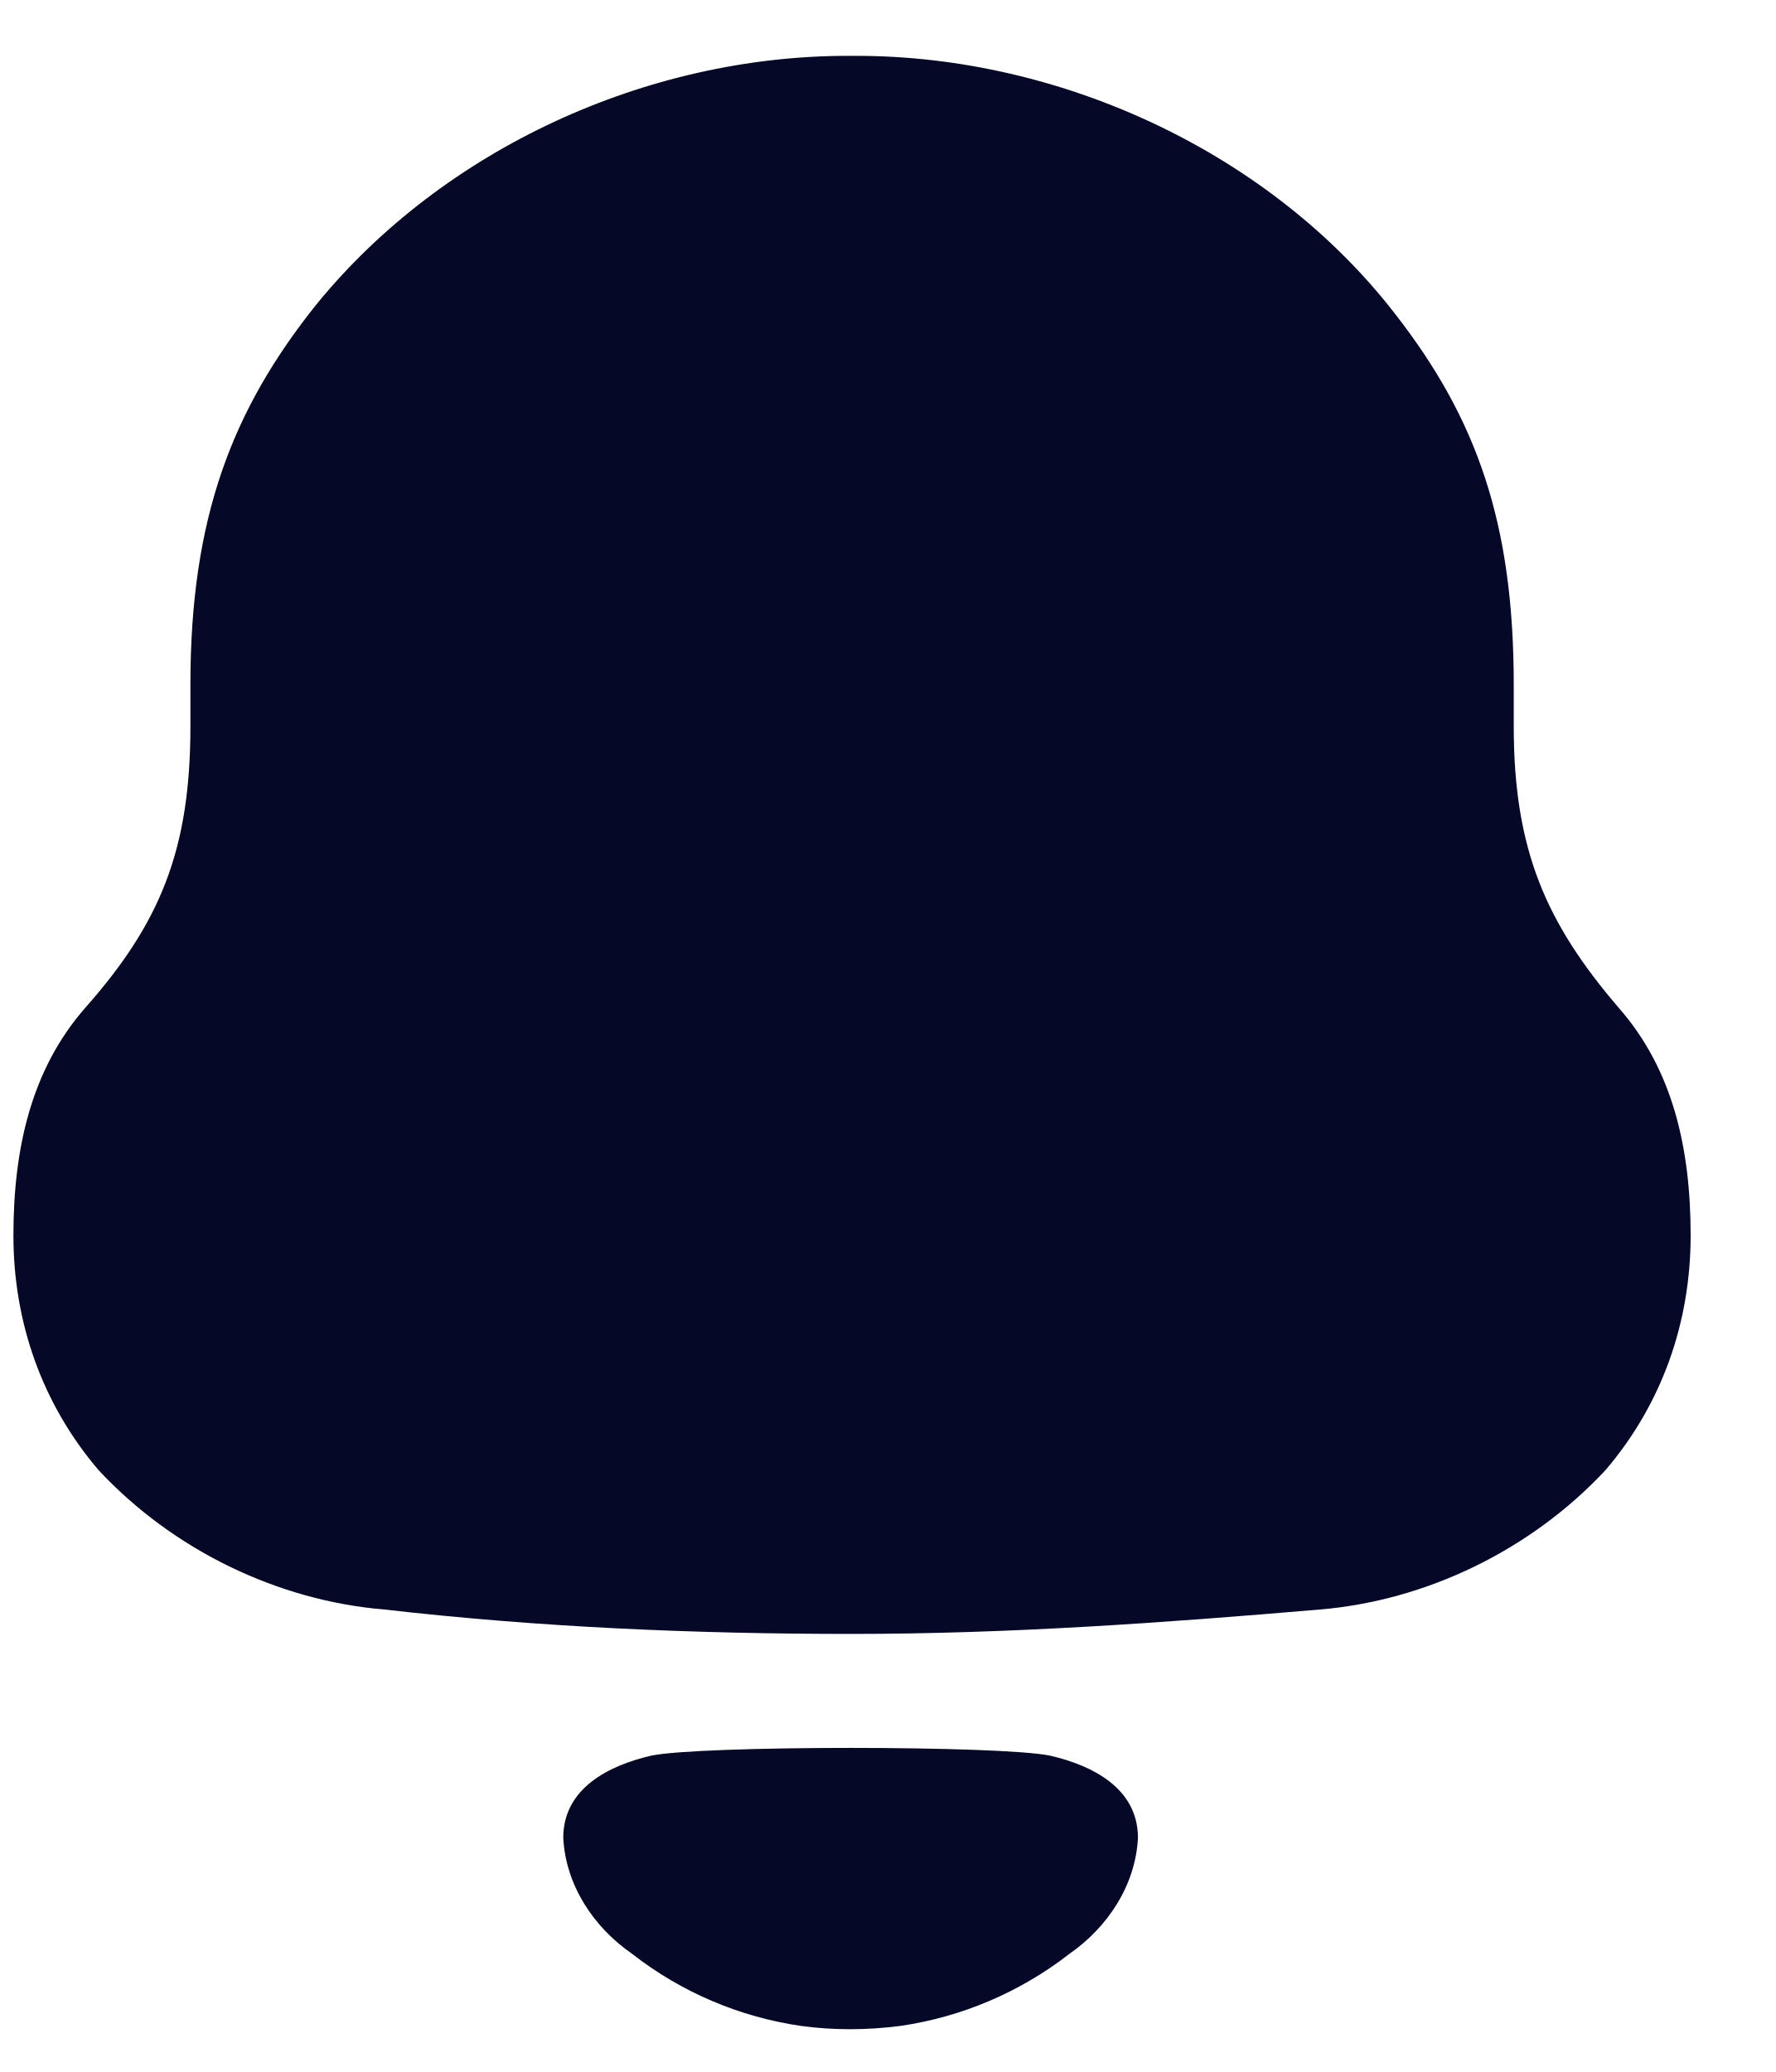
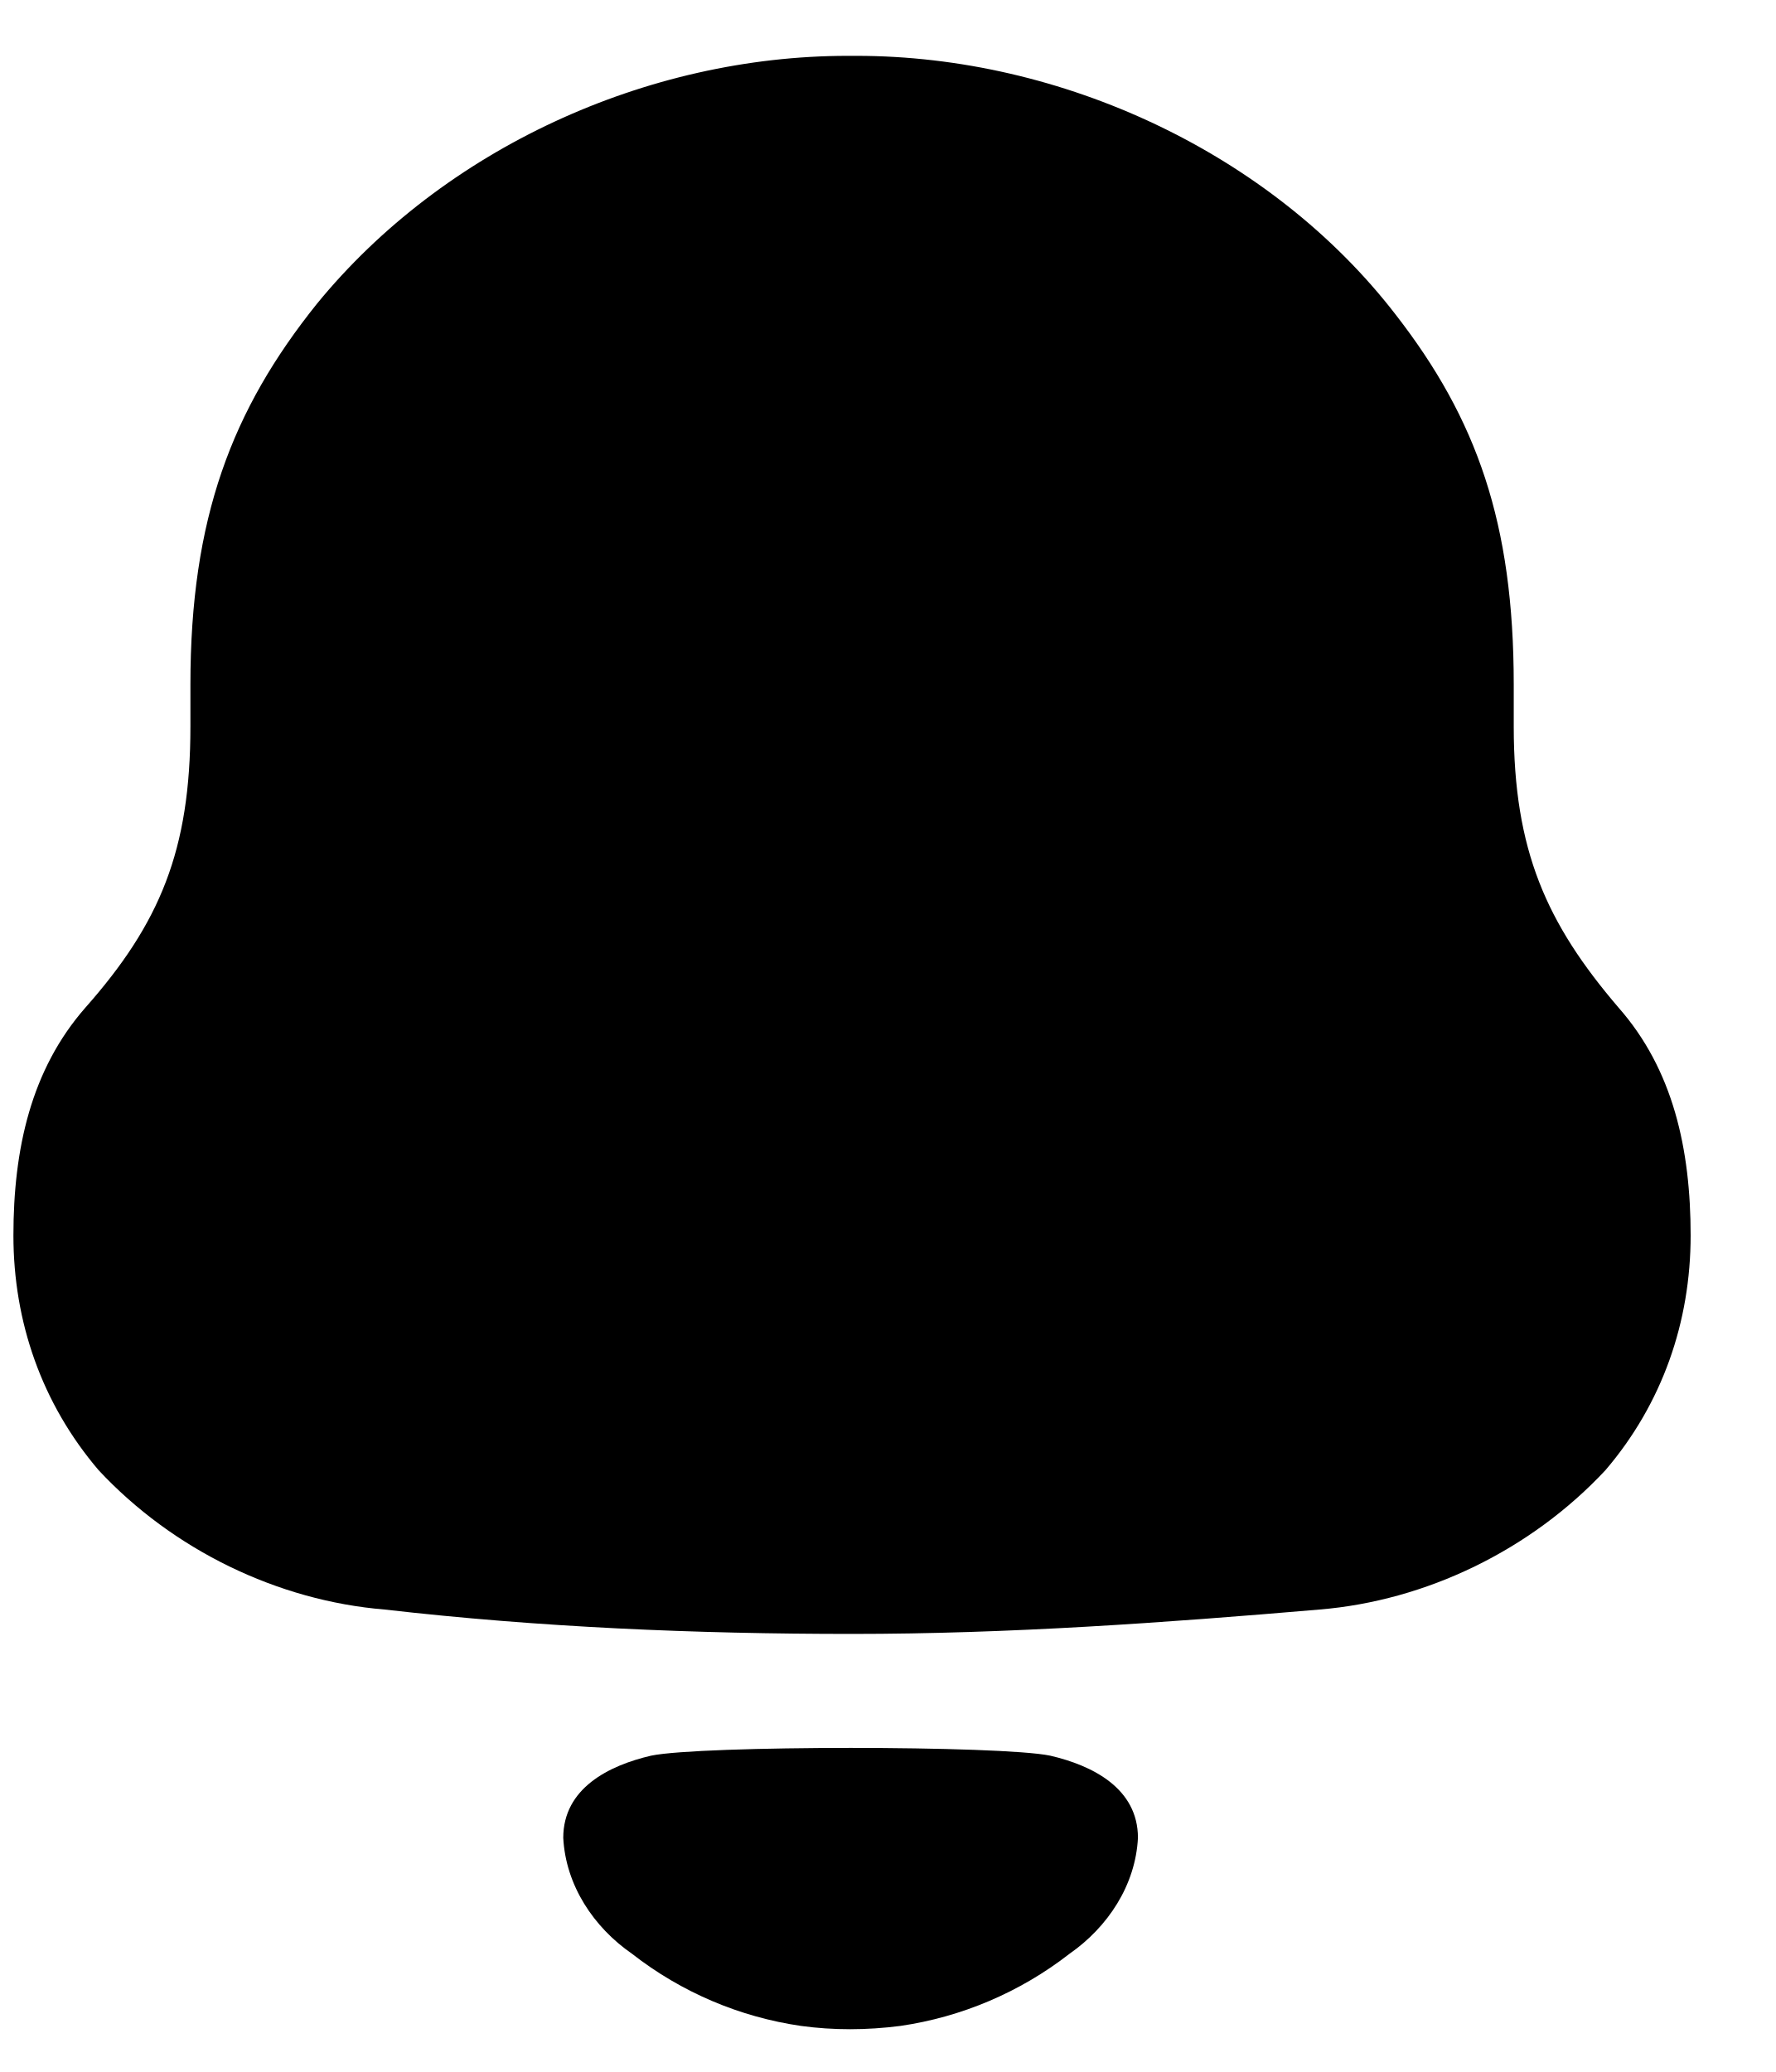
<svg xmlns="http://www.w3.org/2000/svg" width="18" height="21" viewBox="0 0 18 21" fill="none">
-   <path d="M6.599 17.794C7.099 17.689 10.145 17.689 10.645 17.794C11.072 17.893 11.534 18.124 11.534 18.627C11.51 19.107 11.228 19.532 10.84 19.802C10.336 20.194 9.744 20.443 9.126 20.533C8.784 20.577 8.448 20.578 8.119 20.533C7.499 20.443 6.908 20.194 6.405 19.801C6.016 19.532 5.734 19.107 5.709 18.627C5.709 18.124 6.172 17.893 6.599 17.794ZM8.681 0.566C10.761 0.566 12.886 1.553 14.148 3.191C14.967 4.246 15.343 5.299 15.343 6.937V7.363C15.343 8.619 15.675 9.359 16.405 10.212C16.959 10.841 17.136 11.647 17.136 12.522C17.136 13.397 16.849 14.226 16.273 14.9C15.52 15.708 14.457 16.224 13.373 16.313C11.802 16.447 10.229 16.56 8.636 16.56C7.042 16.56 5.471 16.493 3.9 16.313C2.814 16.224 1.752 15.708 0.999 14.9C0.424 14.226 0.136 13.397 0.136 12.522C0.136 11.647 0.314 10.841 0.866 10.212C1.62 9.359 1.93 8.619 1.93 7.363V6.937C1.93 5.255 2.349 4.155 3.213 3.078C4.497 1.508 6.555 0.566 8.592 0.566H8.681Z" fill="#050927" />
+   <path d="M6.599 17.794C7.099 17.689 10.145 17.689 10.645 17.794C11.072 17.893 11.534 18.124 11.534 18.627C11.51 19.107 11.228 19.532 10.84 19.802C10.336 20.194 9.744 20.443 9.126 20.533C8.784 20.577 8.448 20.578 8.119 20.533C7.499 20.443 6.908 20.194 6.405 19.801C6.016 19.532 5.734 19.107 5.709 18.627C5.709 18.124 6.172 17.893 6.599 17.794ZM8.681 0.566C10.761 0.566 12.886 1.553 14.148 3.191C14.967 4.246 15.343 5.299 15.343 6.937V7.363C15.343 8.619 15.675 9.359 16.405 10.212C16.959 10.841 17.136 11.647 17.136 12.522C17.136 13.397 16.849 14.226 16.273 14.9C15.52 15.708 14.457 16.224 13.373 16.313C11.802 16.447 10.229 16.56 8.636 16.56C7.042 16.56 5.471 16.493 3.9 16.313C2.814 16.224 1.752 15.708 0.999 14.9C0.424 14.226 0.136 13.397 0.136 12.522C0.136 11.647 0.314 10.841 0.866 10.212C1.62 9.359 1.93 8.619 1.93 7.363V6.937C1.93 5.255 2.349 4.155 3.213 3.078C4.497 1.508 6.555 0.566 8.592 0.566H8.681Z" fill="currentColor" />
</svg>
